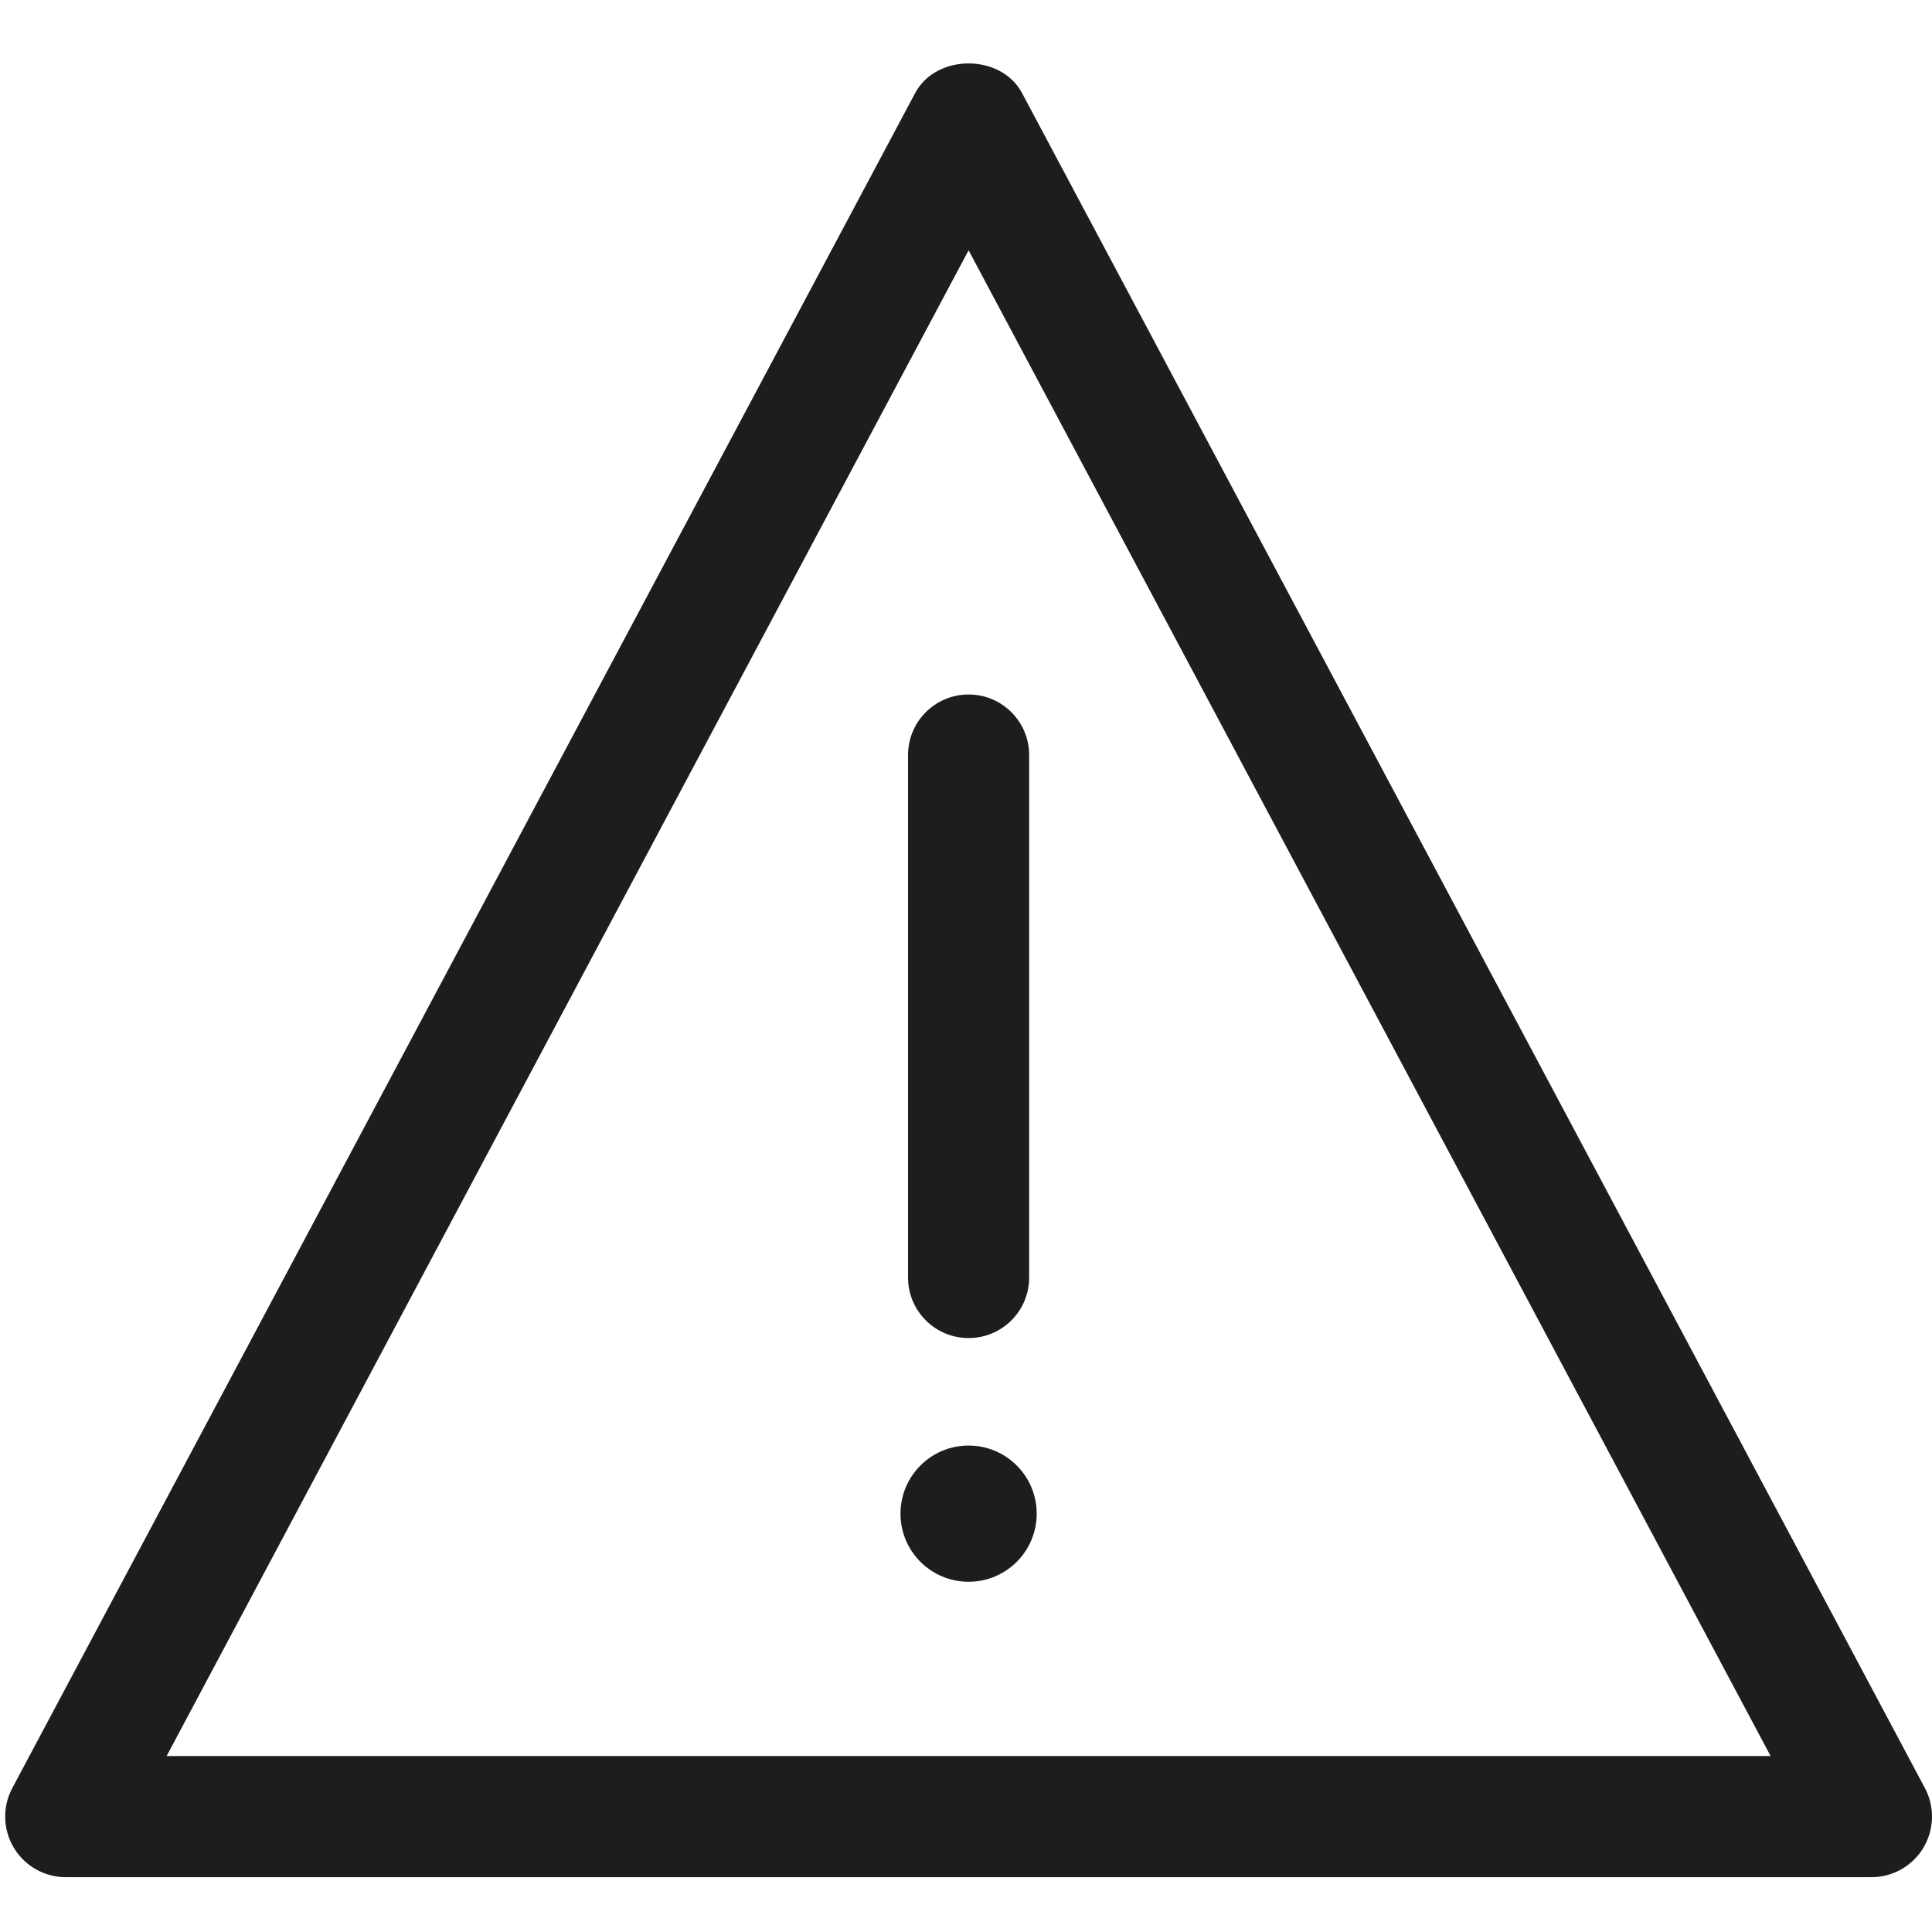
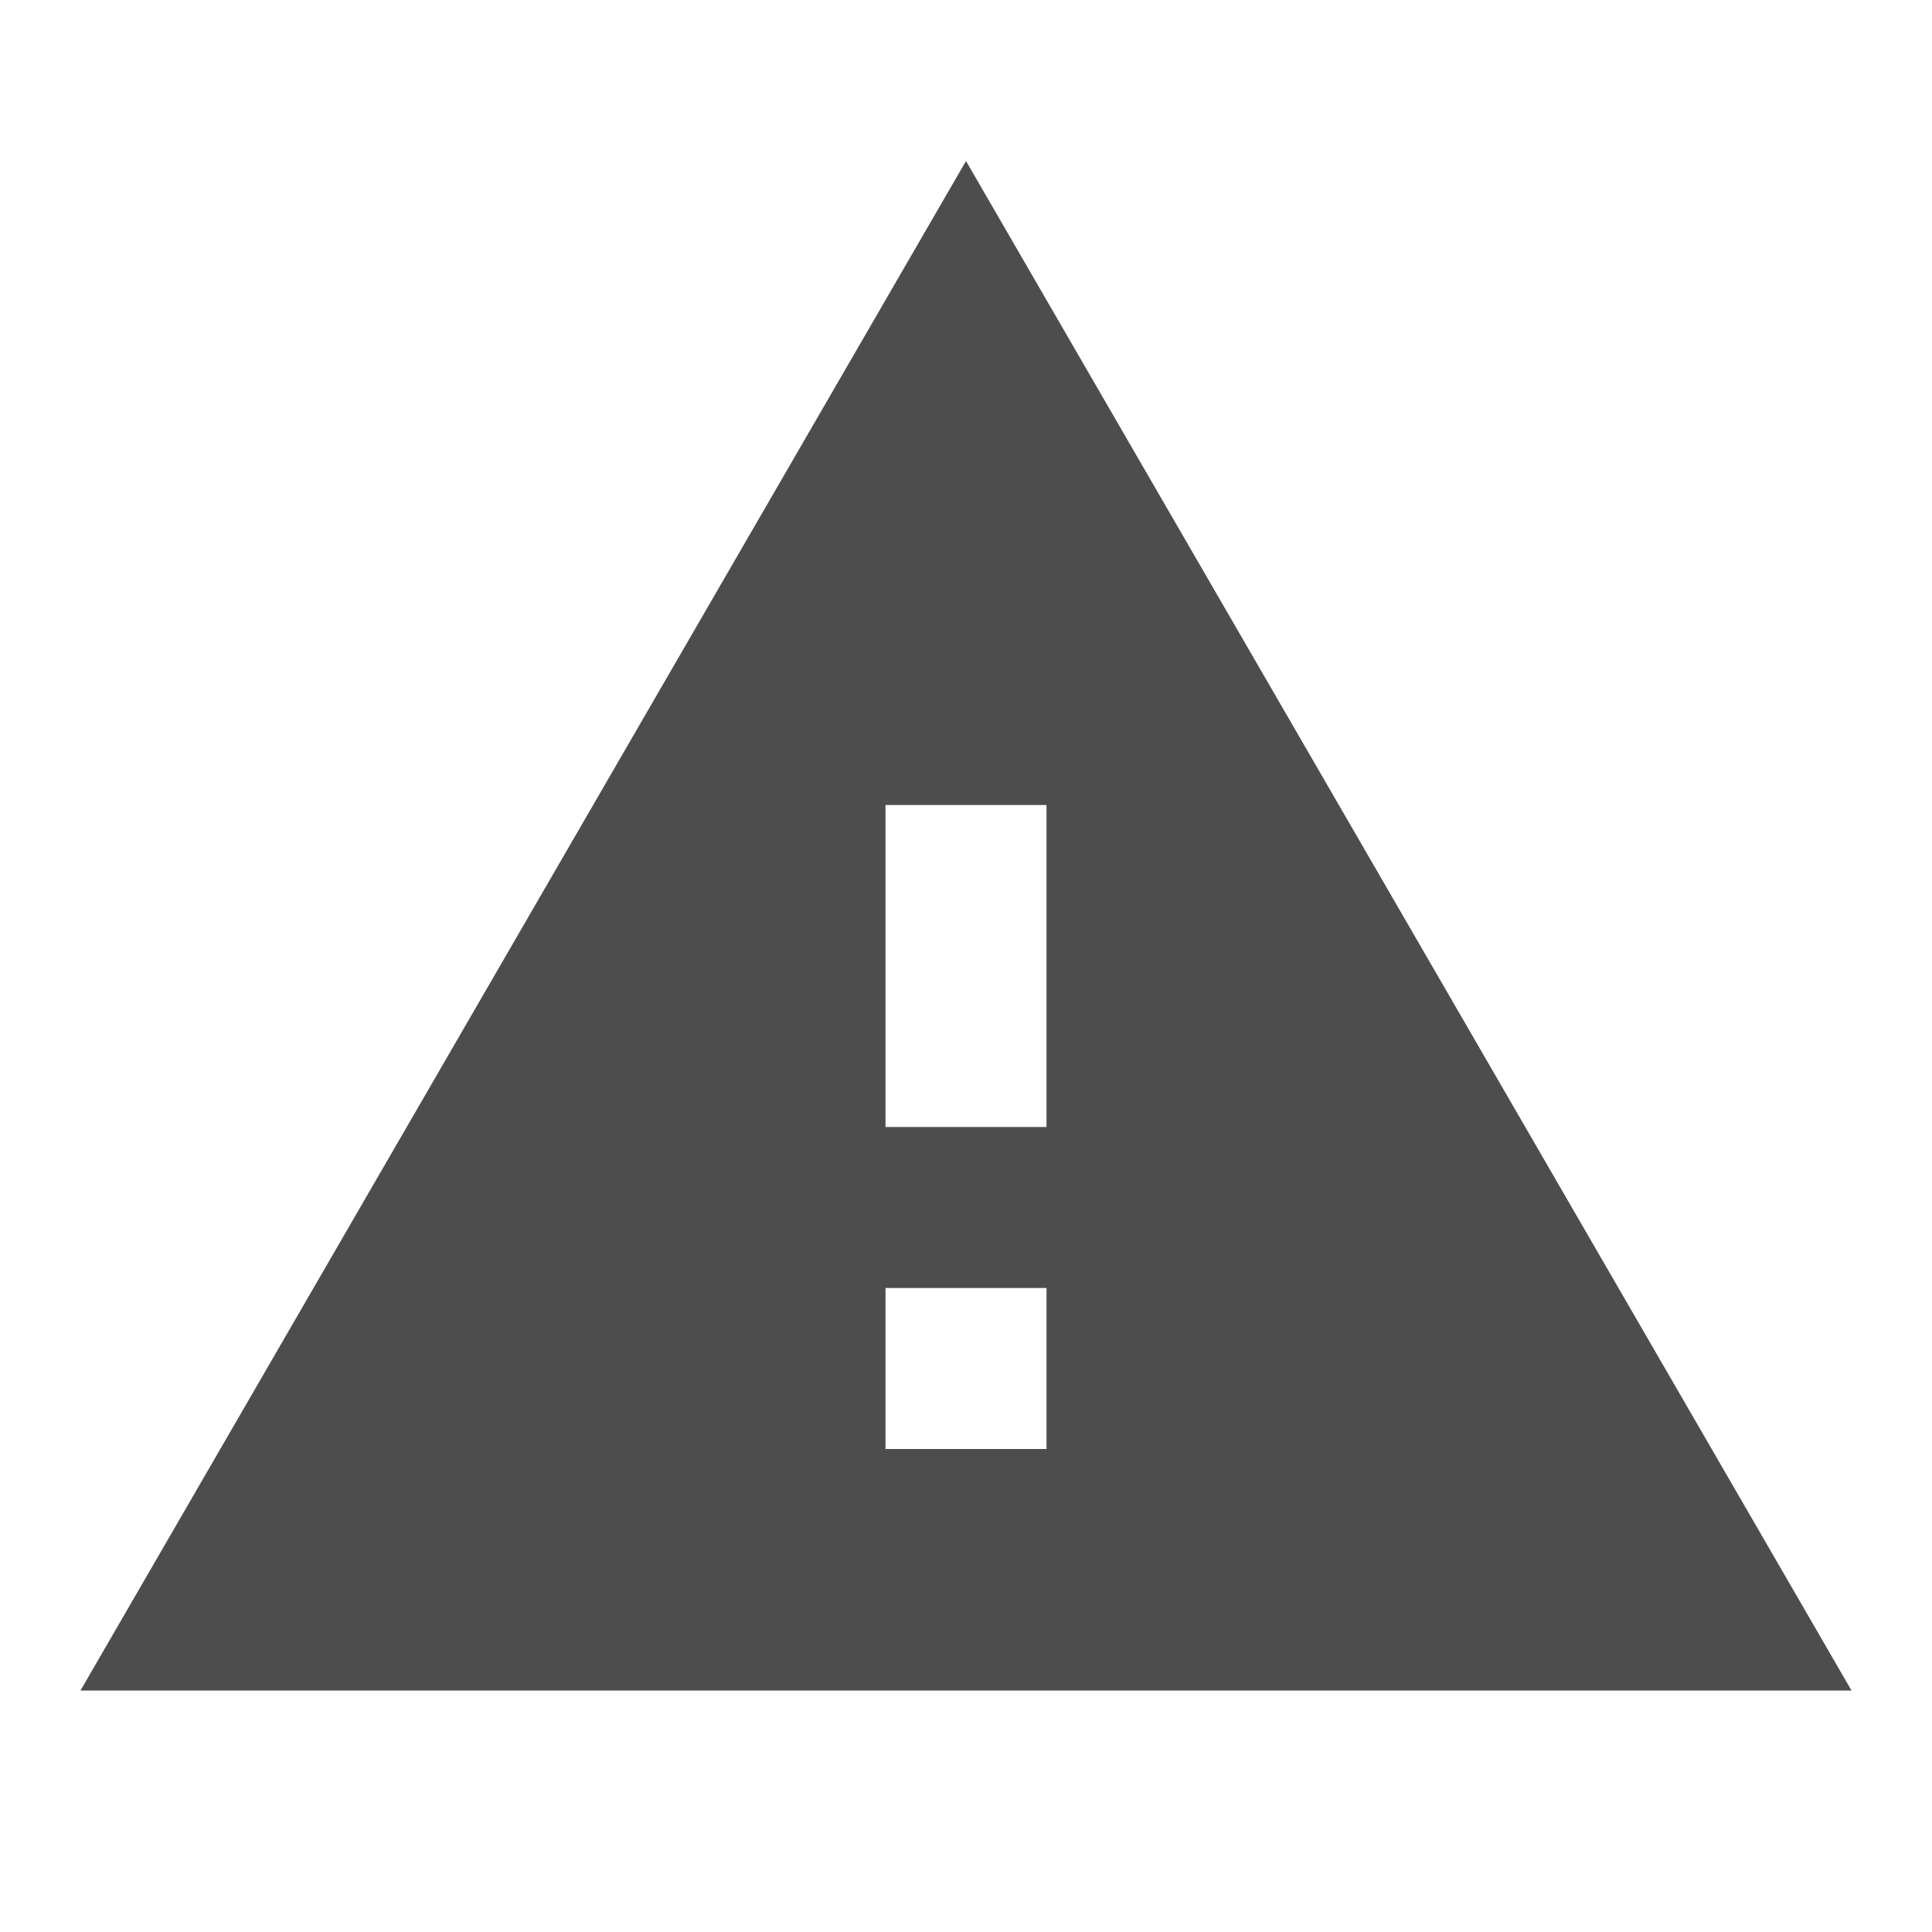
- <svg xmlns="http://www.w3.org/2000/svg" width="64" version="1.1" height="64" viewBox="0 0 64 64" enable-background="new 0 0 64 64">
-   <g>
-     <g fill="#1D1D1B">
-       <circle cx="32.086" cy="50.142" r="2.256" />
-       <path d="m30.08,25.012v17.308c0,1.107 0.897,2.005 2.006,2.005s2.006-0.897 2.006-2.005v-17.308c0-1.107-0.897-2.006-2.006-2.006s-2.006,0.898-2.006,2.006z" />
-       <path d="M63.766,59.234L33.856,3.082c-0.697-1.308-2.844-1.308-3.54,0L0.407,59.234    c-0.331,0.622-0.312,1.372,0.051,1.975c0.362,0.605,1.015,0.975,1.72,0.975h59.816c0.705,0,1.357-0.369,1.721-0.975    C64.076,60.606,64.096,59.856,63.766,59.234z M5.519,58.172L32.086,8.291l26.568,49.881H5.519z" />
-     </g>
-   </g>
+ <svg xmlns="http://www.w3.org/2000/svg" width="24" height="24" viewBox="0 0 24 24" id="svg2" version="1.1">
+   <defs id="defs8" />
+   <path d="M1 21h22L12 2 1 21zm12-3h-2v-2h2v2zm0-4h-2v-4h2v4z" id="path4" style="fill:#4d4d4d" />
</svg>
